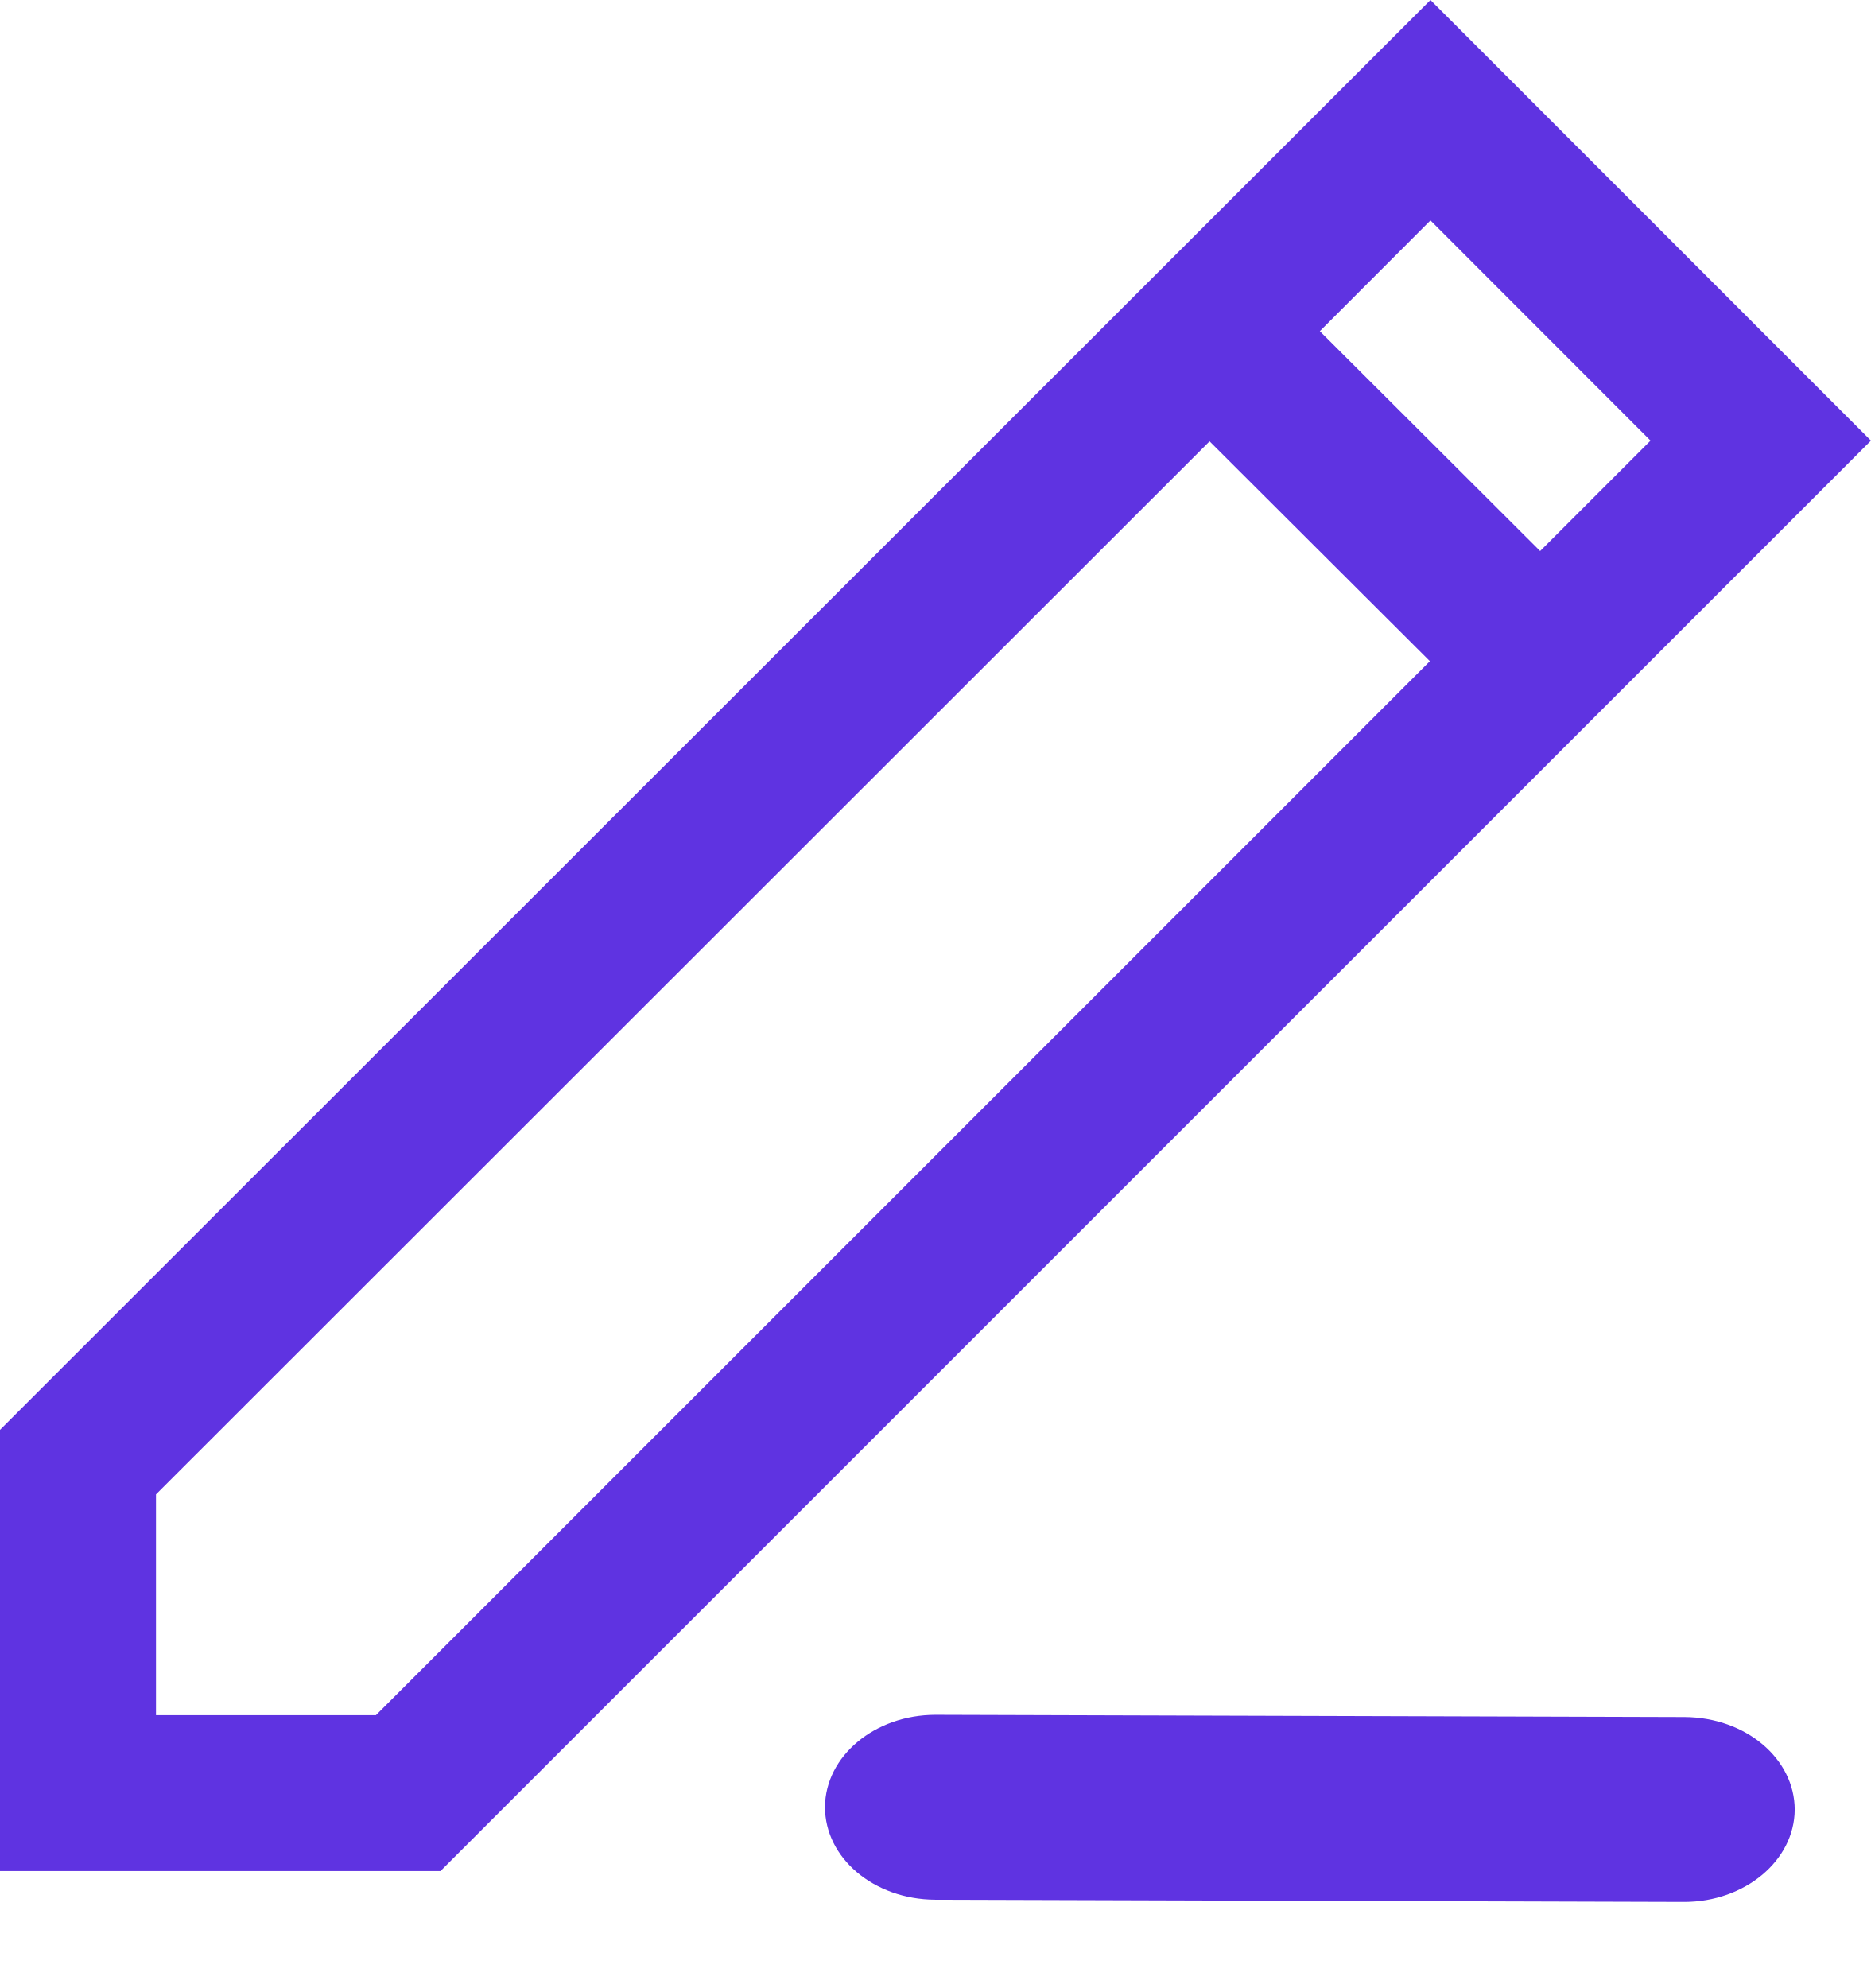
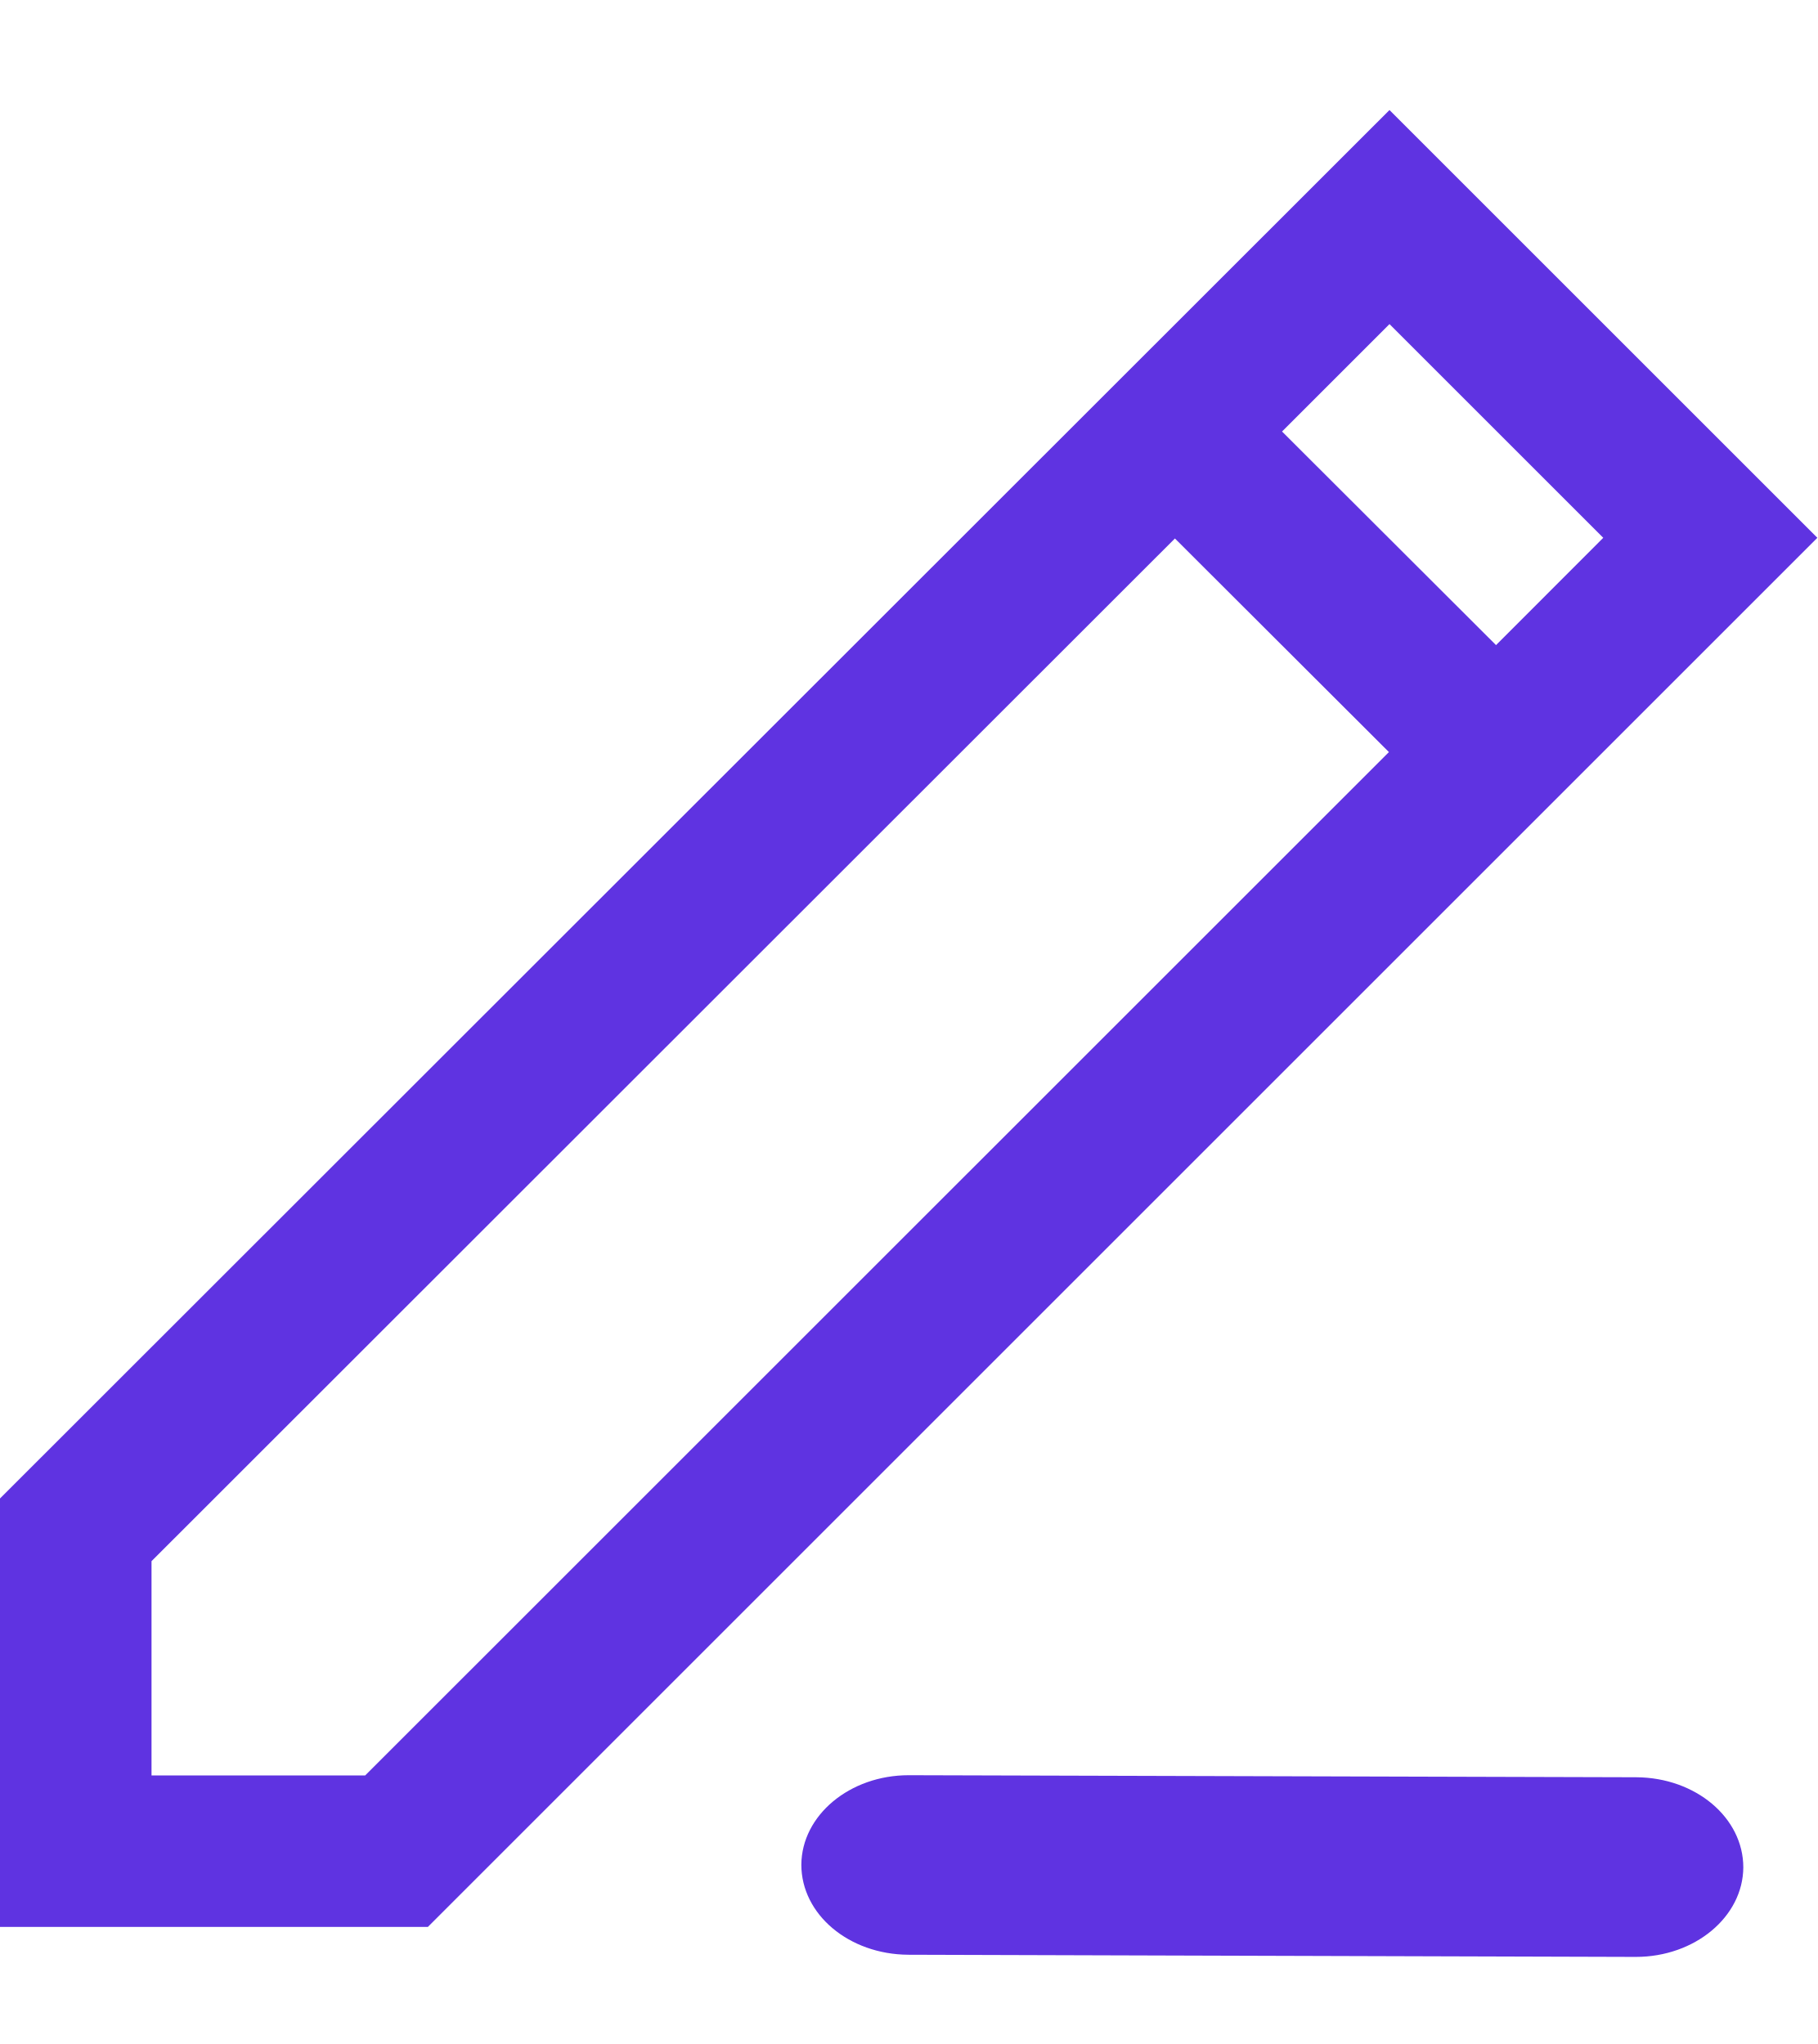
- <svg xmlns="http://www.w3.org/2000/svg" width="16" height="17" viewBox="0 0 16 17" fill="none">
-   <path d="M8 14.664C7.481 14.664 7.058 15.017 7.055 15.452C7.055 15.889 7.473 16.242 7.997 16.245L14.399 16.264H14.402C14.922 16.264 15.345 15.911 15.348 15.476C15.348 15.039 14.93 14.686 14.406 14.683L8.004 14.664H8Z" fill="#5F33E1" />
-   <path d="M0 12.227V16H3.767L16 3.768L12.233 0L0 12.227ZM3.215 14.667H1.334V12.779L10.344 3.774L12.228 5.654L3.215 14.667ZM13.171 4.712L11.287 2.832L12.233 1.885L14.115 3.768L13.171 4.712Z" fill="#5F33E1" />
+ <svg xmlns="http://www.w3.org/2000/svg" width="16" height="18" viewBox="0 0 16 18" fill="none">
+   <path d="M8 15.633C7.481 15.633 7.058 15.986 7.055 16.421C7.055 16.858 7.473 17.211 7.997 17.214L14.399 17.233H14.402C14.922 17.233 15.345 16.88 15.348 16.445C15.348 16.008 14.93 15.654 14.406 15.651L8.004 15.633H8Z" fill="#5F33E1" />
+   <path d="M0 13.196V16.969H3.767L16 4.736L12.233 0.969L0 13.196ZM3.215 15.635H1.334V13.748L10.344 4.742L12.228 6.623L3.215 15.635ZM13.171 5.681L11.287 3.8L12.233 2.854L14.115 4.736L13.171 5.681Z" fill="#5F33E1" />
</svg>
